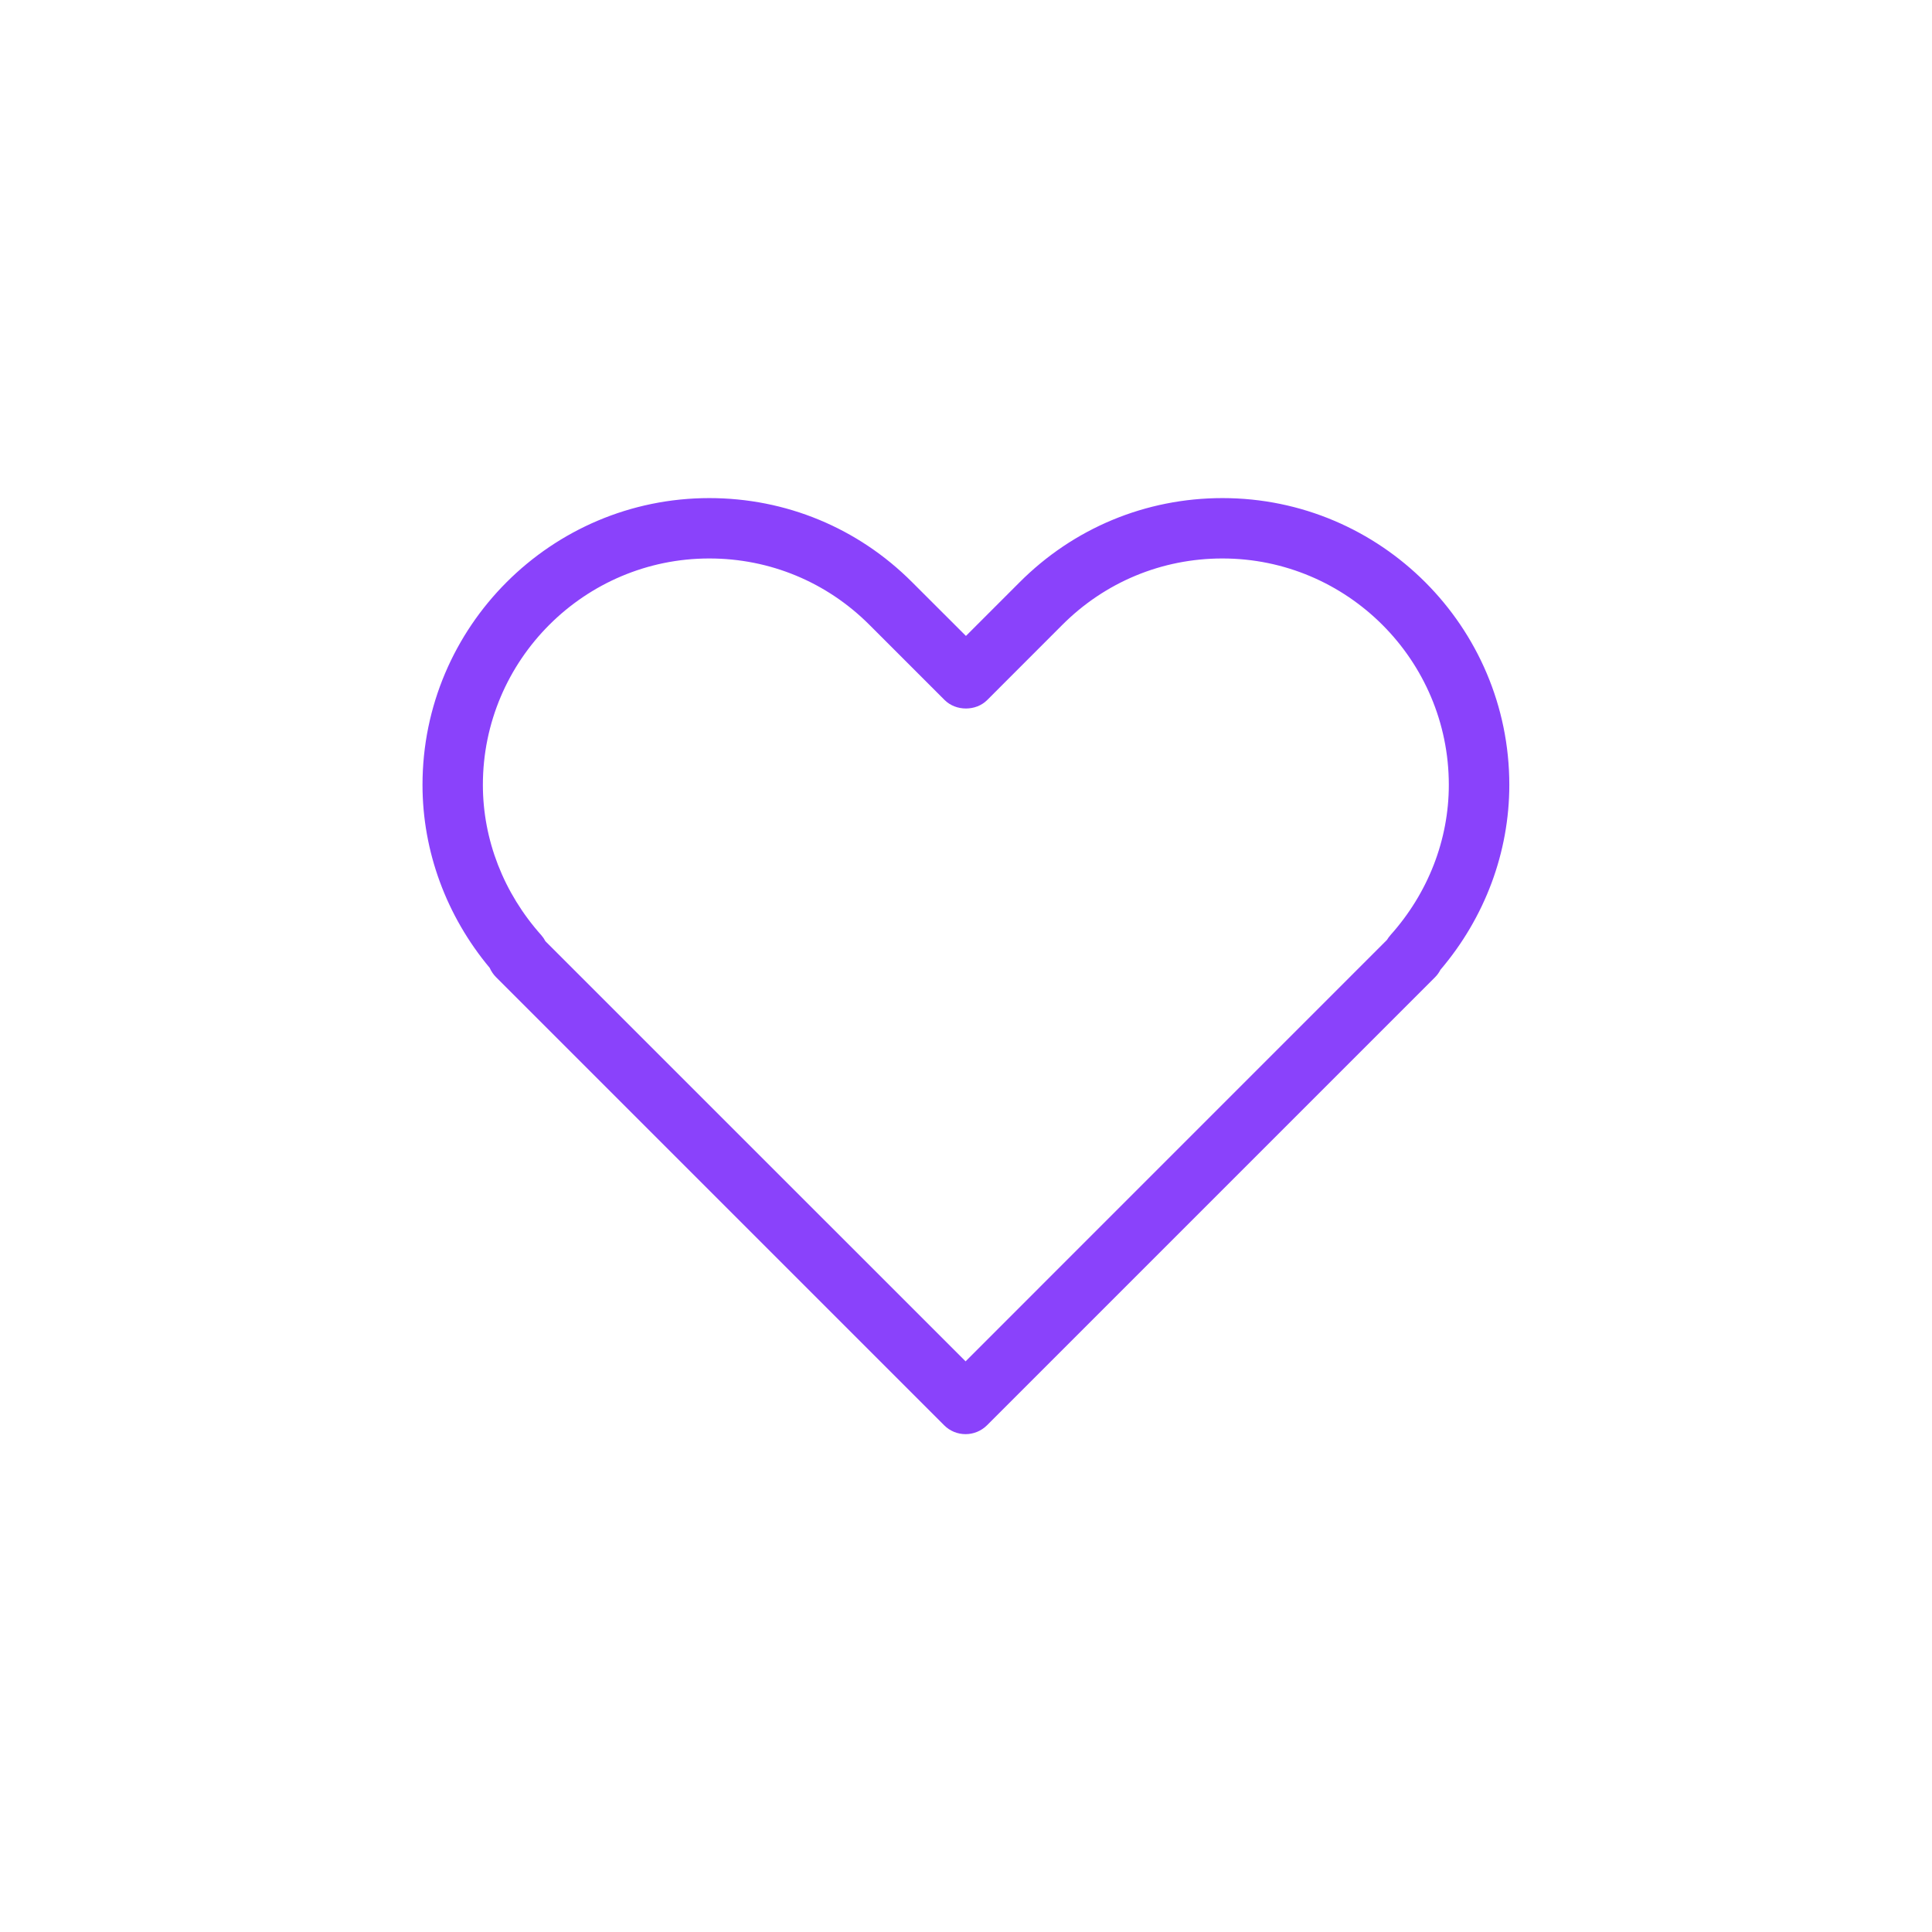
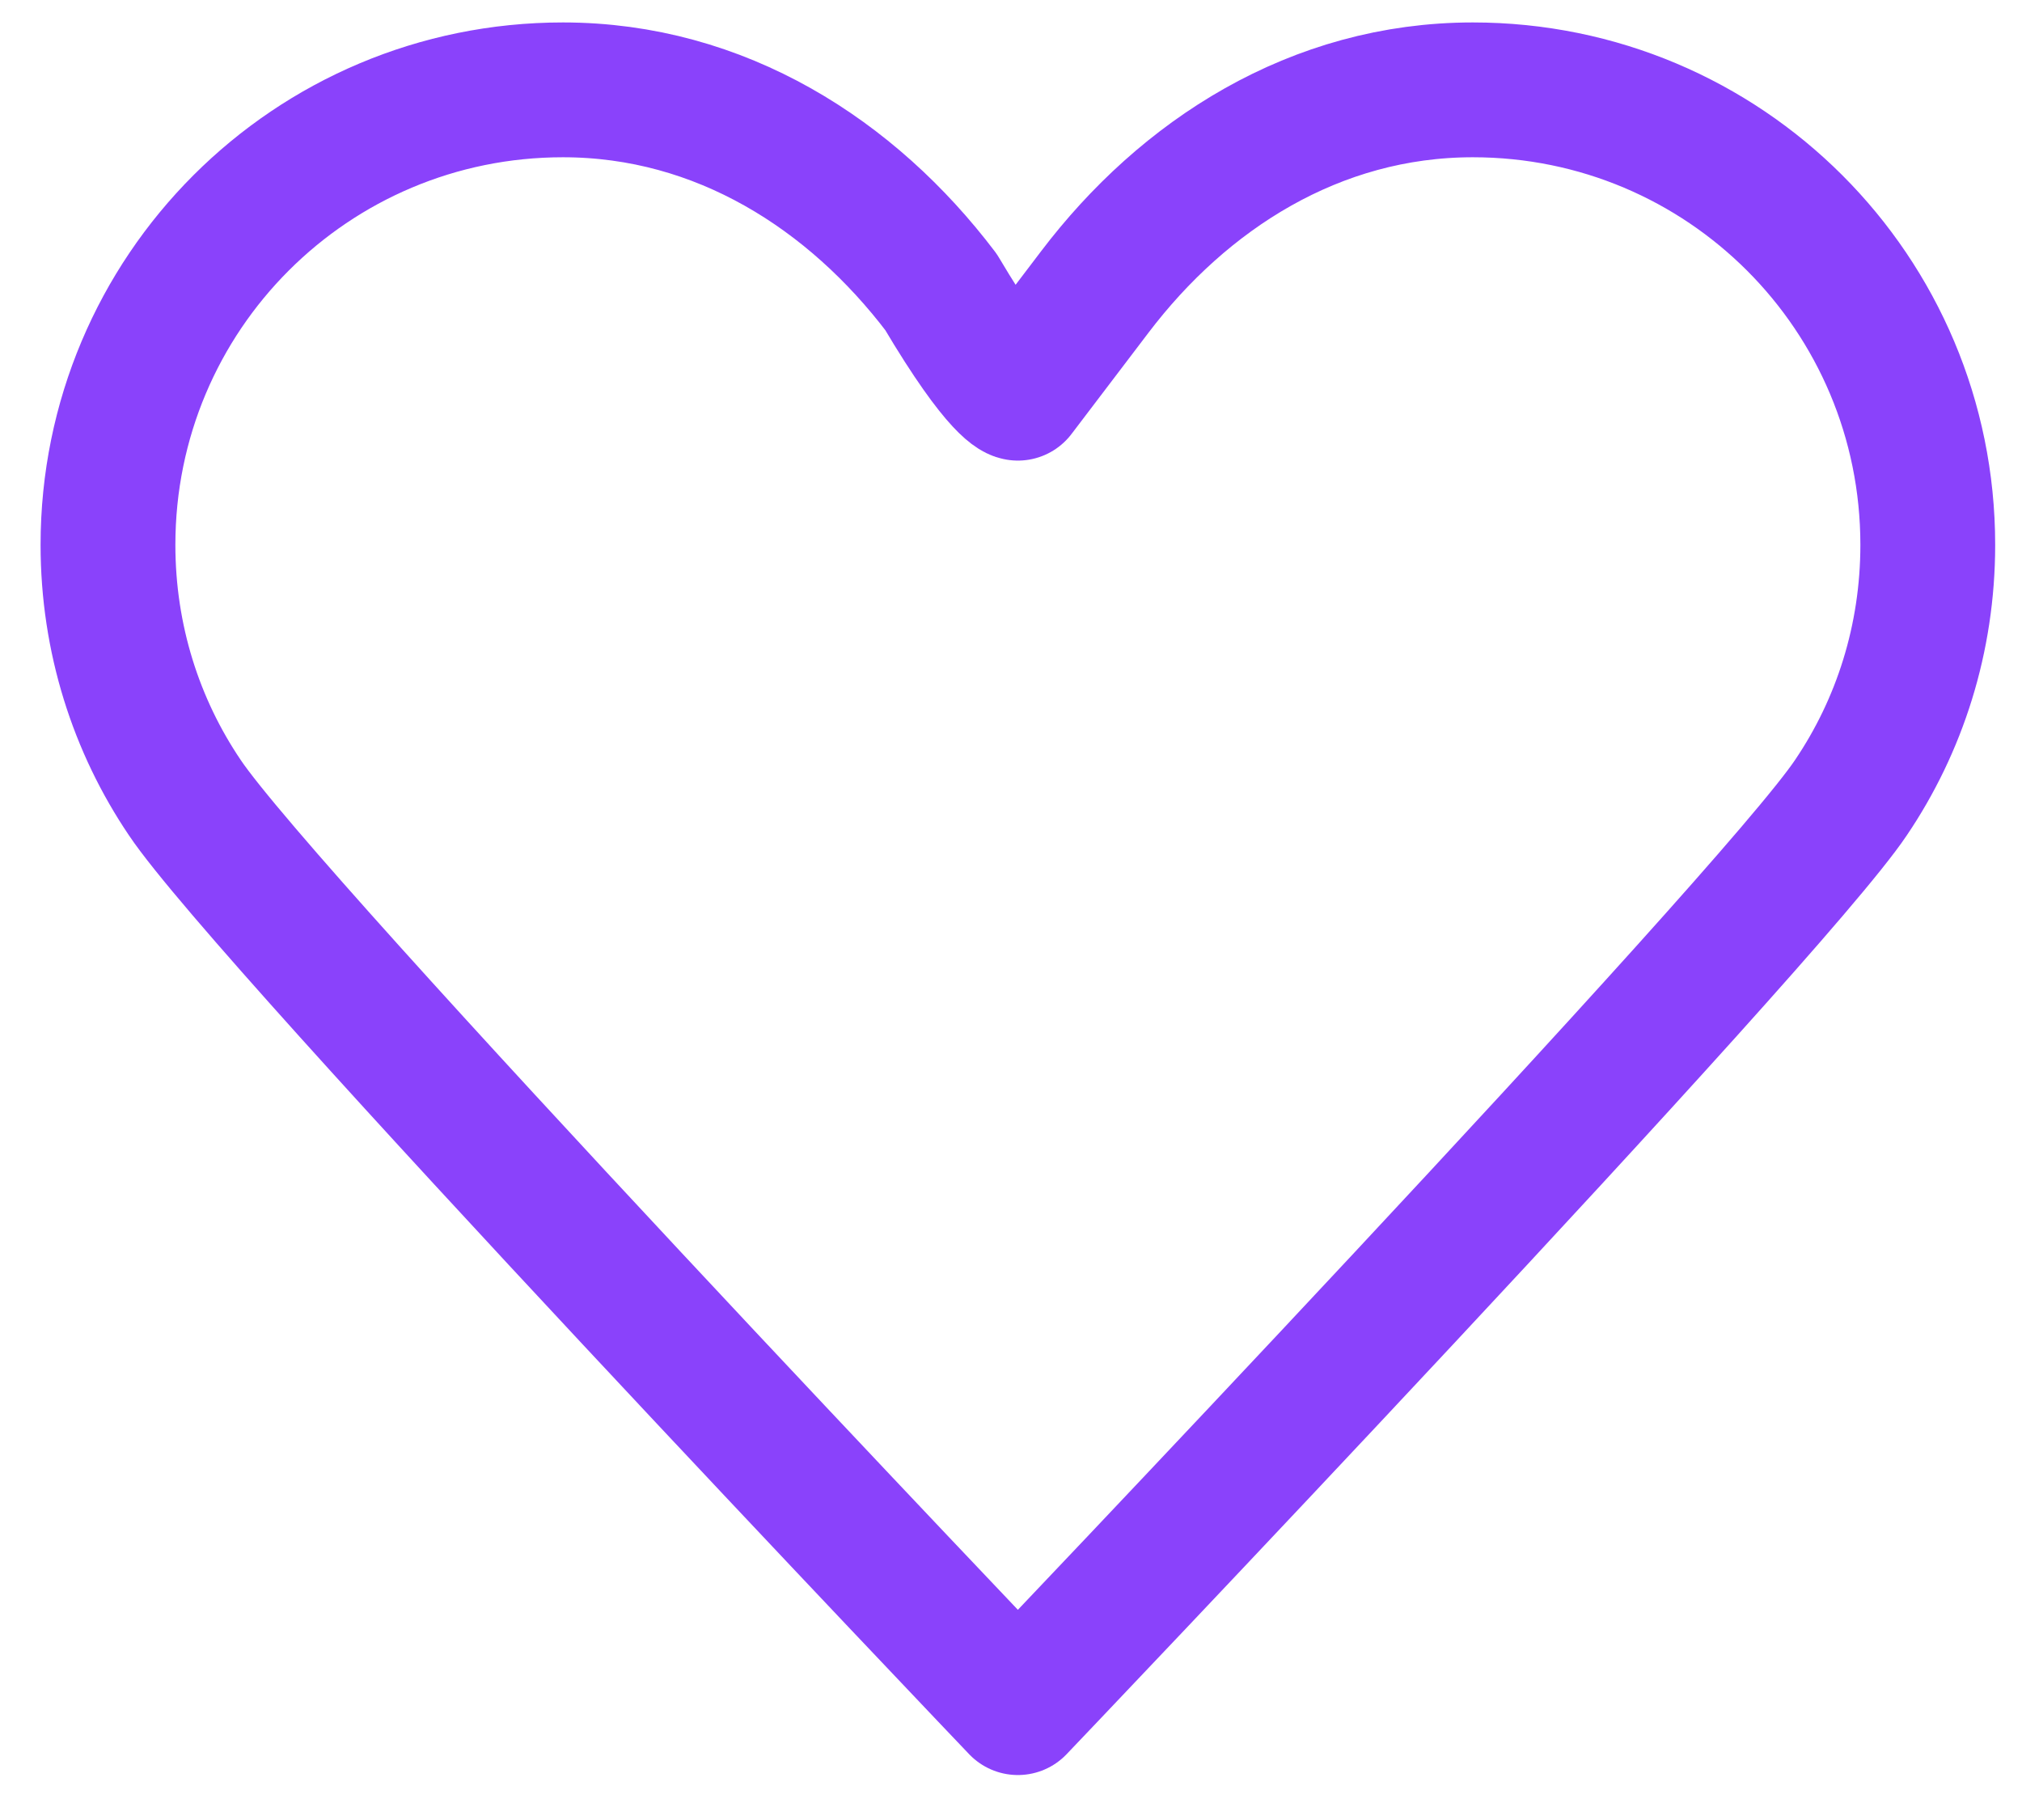
- <svg xmlns="http://www.w3.org/2000/svg" width="32" height="32" viewBox="0 0 32 32" fill="none">
-   <path d="M20.248 8.25C18.976 8.25 17.779 8.748 16.881 9.651L15.999 10.533L15.106 9.641C14.21 8.744 13.017 8.25 11.748 8.25C9.129 8.25 6.998 10.381 6.998 13C6.998 14.101 7.393 15.171 8.111 16.031C8.136 16.088 8.172 16.14 8.216 16.185L15.639 23.608C15.733 23.702 15.86 23.754 15.993 23.754C16.126 23.754 16.253 23.701 16.347 23.608L23.769 16.186C23.806 16.149 23.835 16.108 23.858 16.063C24.594 15.199 24.999 14.116 24.999 13C24.999 10.381 22.868 8.25 20.249 8.25H20.248ZM23.028 15.492C23.007 15.515 22.989 15.54 22.973 15.567L15.993 22.548L9.034 15.59C9.015 15.554 8.993 15.521 8.966 15.49C8.342 14.793 7.998 13.909 7.998 13C7.998 10.932 9.681 9.25 11.748 9.25C12.75 9.25 13.691 9.64 14.399 10.348L15.645 11.594C15.833 11.782 16.165 11.782 16.352 11.594L17.588 10.357C18.298 9.643 19.242 9.25 20.247 9.25C22.314 9.25 23.997 10.932 23.997 13C23.997 13.911 23.652 14.796 23.027 15.492H23.028Z" fill="#8A42FB" />
+ <svg xmlns="http://www.w3.org/2000/svg" width="30" height="27" viewBox="0 0 30 27" fill="none">
+   <path d="M15.102 5.833C15.102 5.833 14.852 5.833 13.962 4.333C12.642 2.593 10.692 1.333 8.352 1.333C4.617 1.333 1.602 4.348 1.602 8.083C1.602 9.478 2.022 10.768 2.742 11.833C3.957 13.648 15.102 25.333 15.102 25.333M15.102 5.833C15.102 5.833 15.102 5.833 16.242 4.333C17.562 2.593 19.512 1.333 21.852 1.333C25.587 1.333 28.602 4.348 28.602 8.083C28.602 9.478 28.182 10.768 27.462 11.833C26.247 13.648 15.102 25.333 15.102 25.333" stroke="#8A42FB" stroke-width="2" stroke-linecap="round" stroke-linejoin="round" />
</svg>
